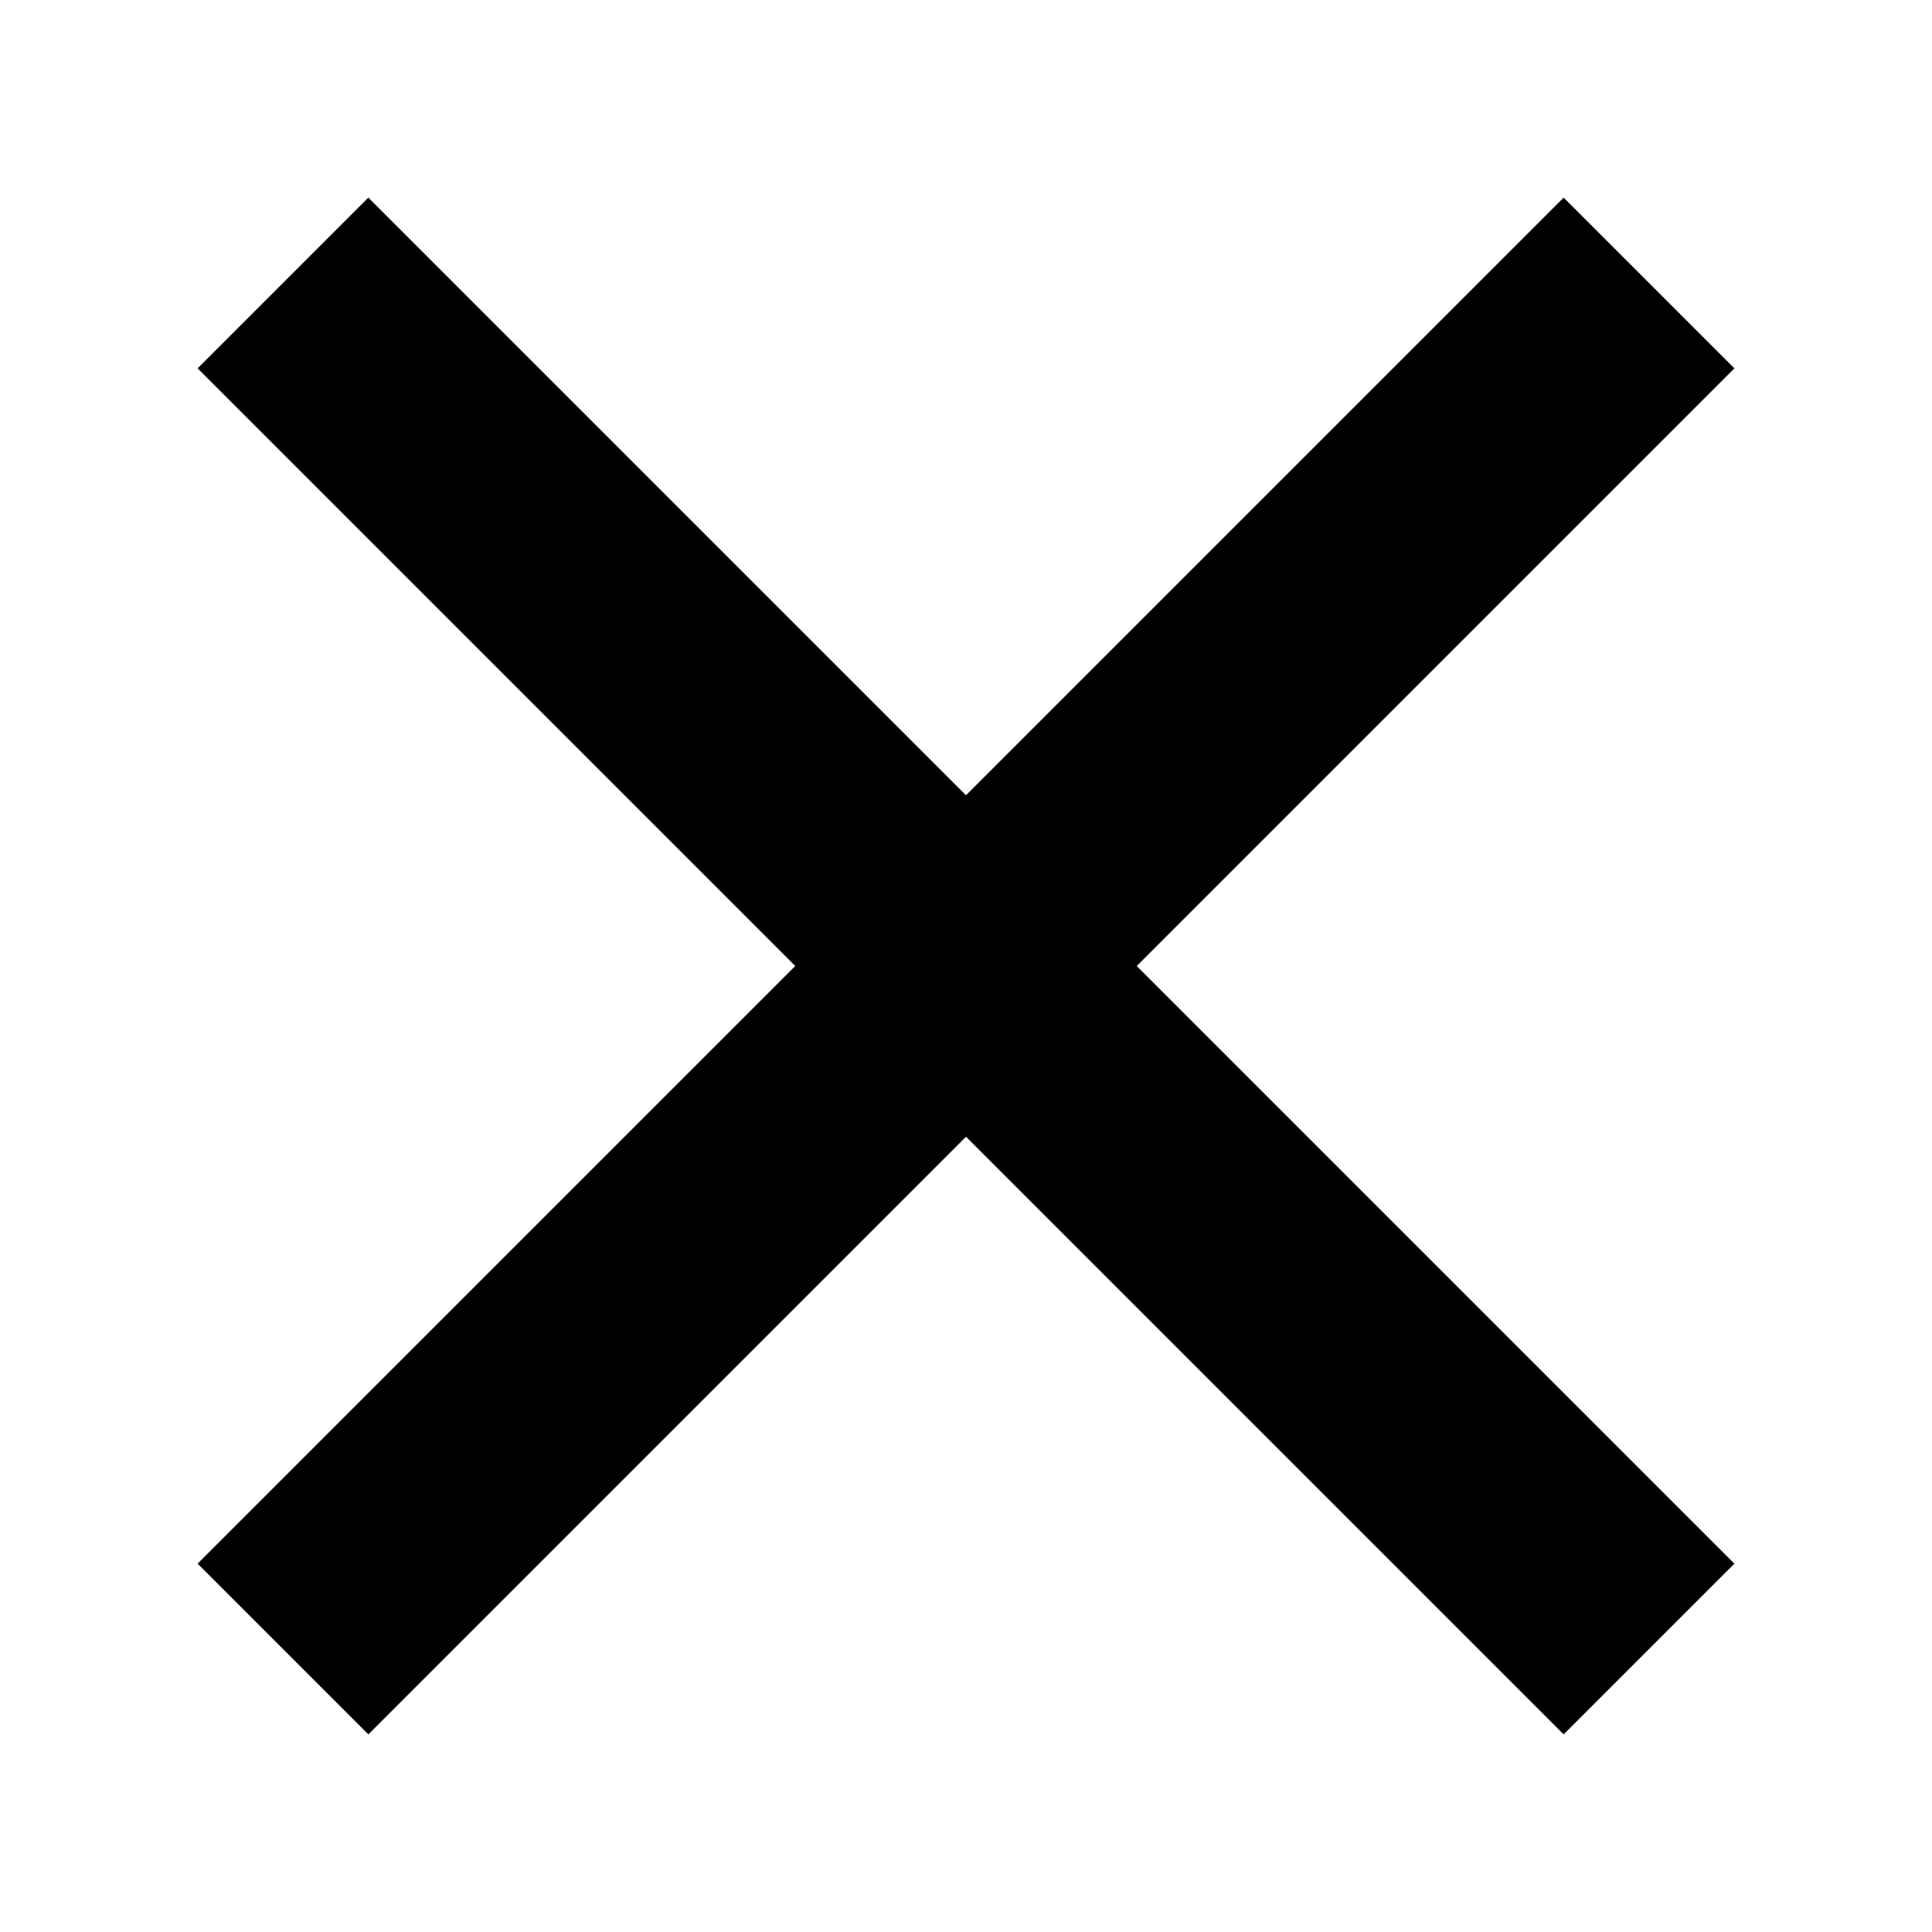
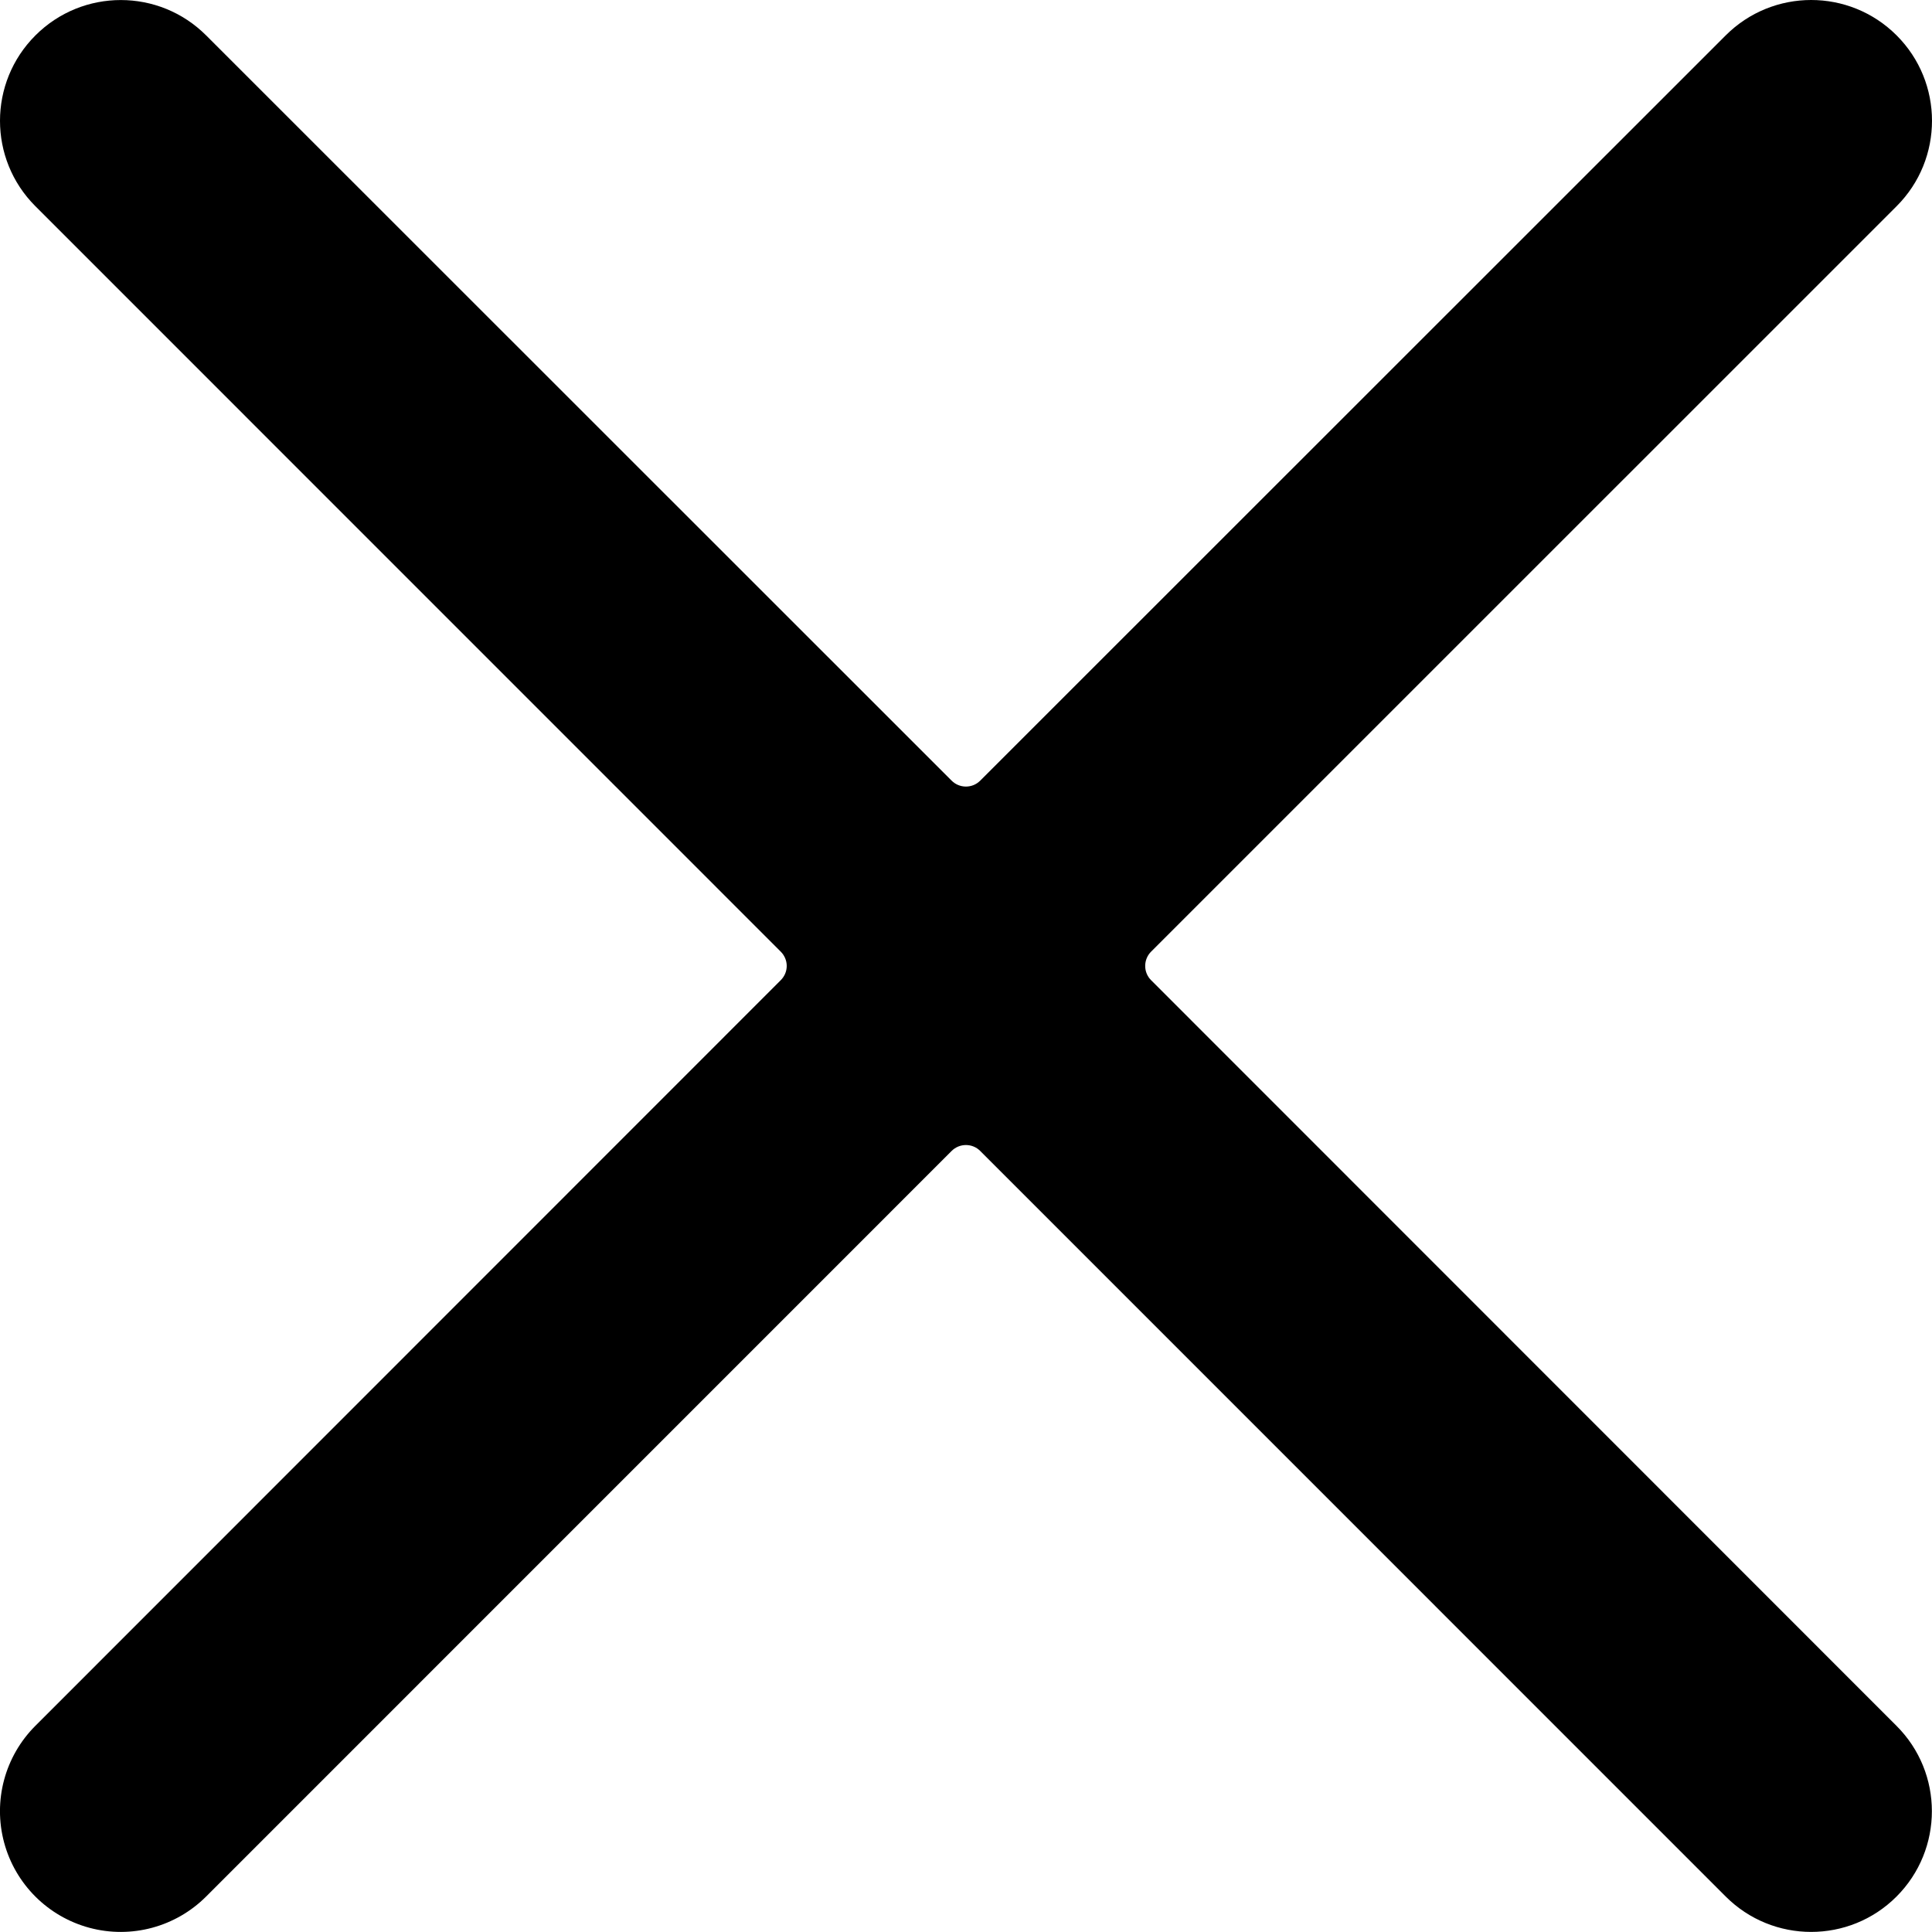
- <svg xmlns="http://www.w3.org/2000/svg" viewBox="0 0 32 32">
-   <path d="m13.172 16-9.899-9.899 2.828-2.828 9.899 9.899 9.899-9.899 2.828 2.828-9.899 9.899 9.899 9.899-2.828 2.828-9.899-9.899-9.899 9.899-2.828-2.828z" fill-rule="evenodd" />
+ <svg xmlns="http://www.w3.org/2000/svg" viewBox="0 0 24 24">
+   <path fill-rule="evenodd" d="M14.299,12.176 C14.252,12.129 14.226,12.066 14.226,11.999 C14.226,11.933 14.252,11.869 14.299,11.822 L23.561,2.561 C24.147,1.975 24.146,1.024 23.56,0.439 C22.973,-0.147 22.023,-0.146 21.437,0.44 L12.176,9.698 C12.129,9.745 12.066,9.771 11.999,9.771 C11.933,9.771 11.869,9.745 11.822,9.698 L2.561,0.44 C1.975,-0.146 1.026,-0.146 0.44,0.44 C-0.146,1.025 -0.147,1.975 0.439,2.561 L9.699,11.822 C9.746,11.869 9.773,11.933 9.773,11.999 C9.773,12.066 9.746,12.129 9.699,12.176 L0.439,21.439 C0.06,21.818 -0.088,22.37 0.051,22.888 C0.19,23.405 0.594,23.809 1.112,23.948 C1.63,24.087 2.182,23.938 2.561,23.559 L11.822,14.297 C11.869,14.25 11.933,14.224 11.999,14.224 C12.066,14.224 12.129,14.25 12.176,14.297 L21.437,23.559 C22.023,24.145 22.973,24.146 23.559,23.56 C24.145,22.974 24.145,22.024 23.559,21.439 L14.299,12.176 Z" />
</svg>
